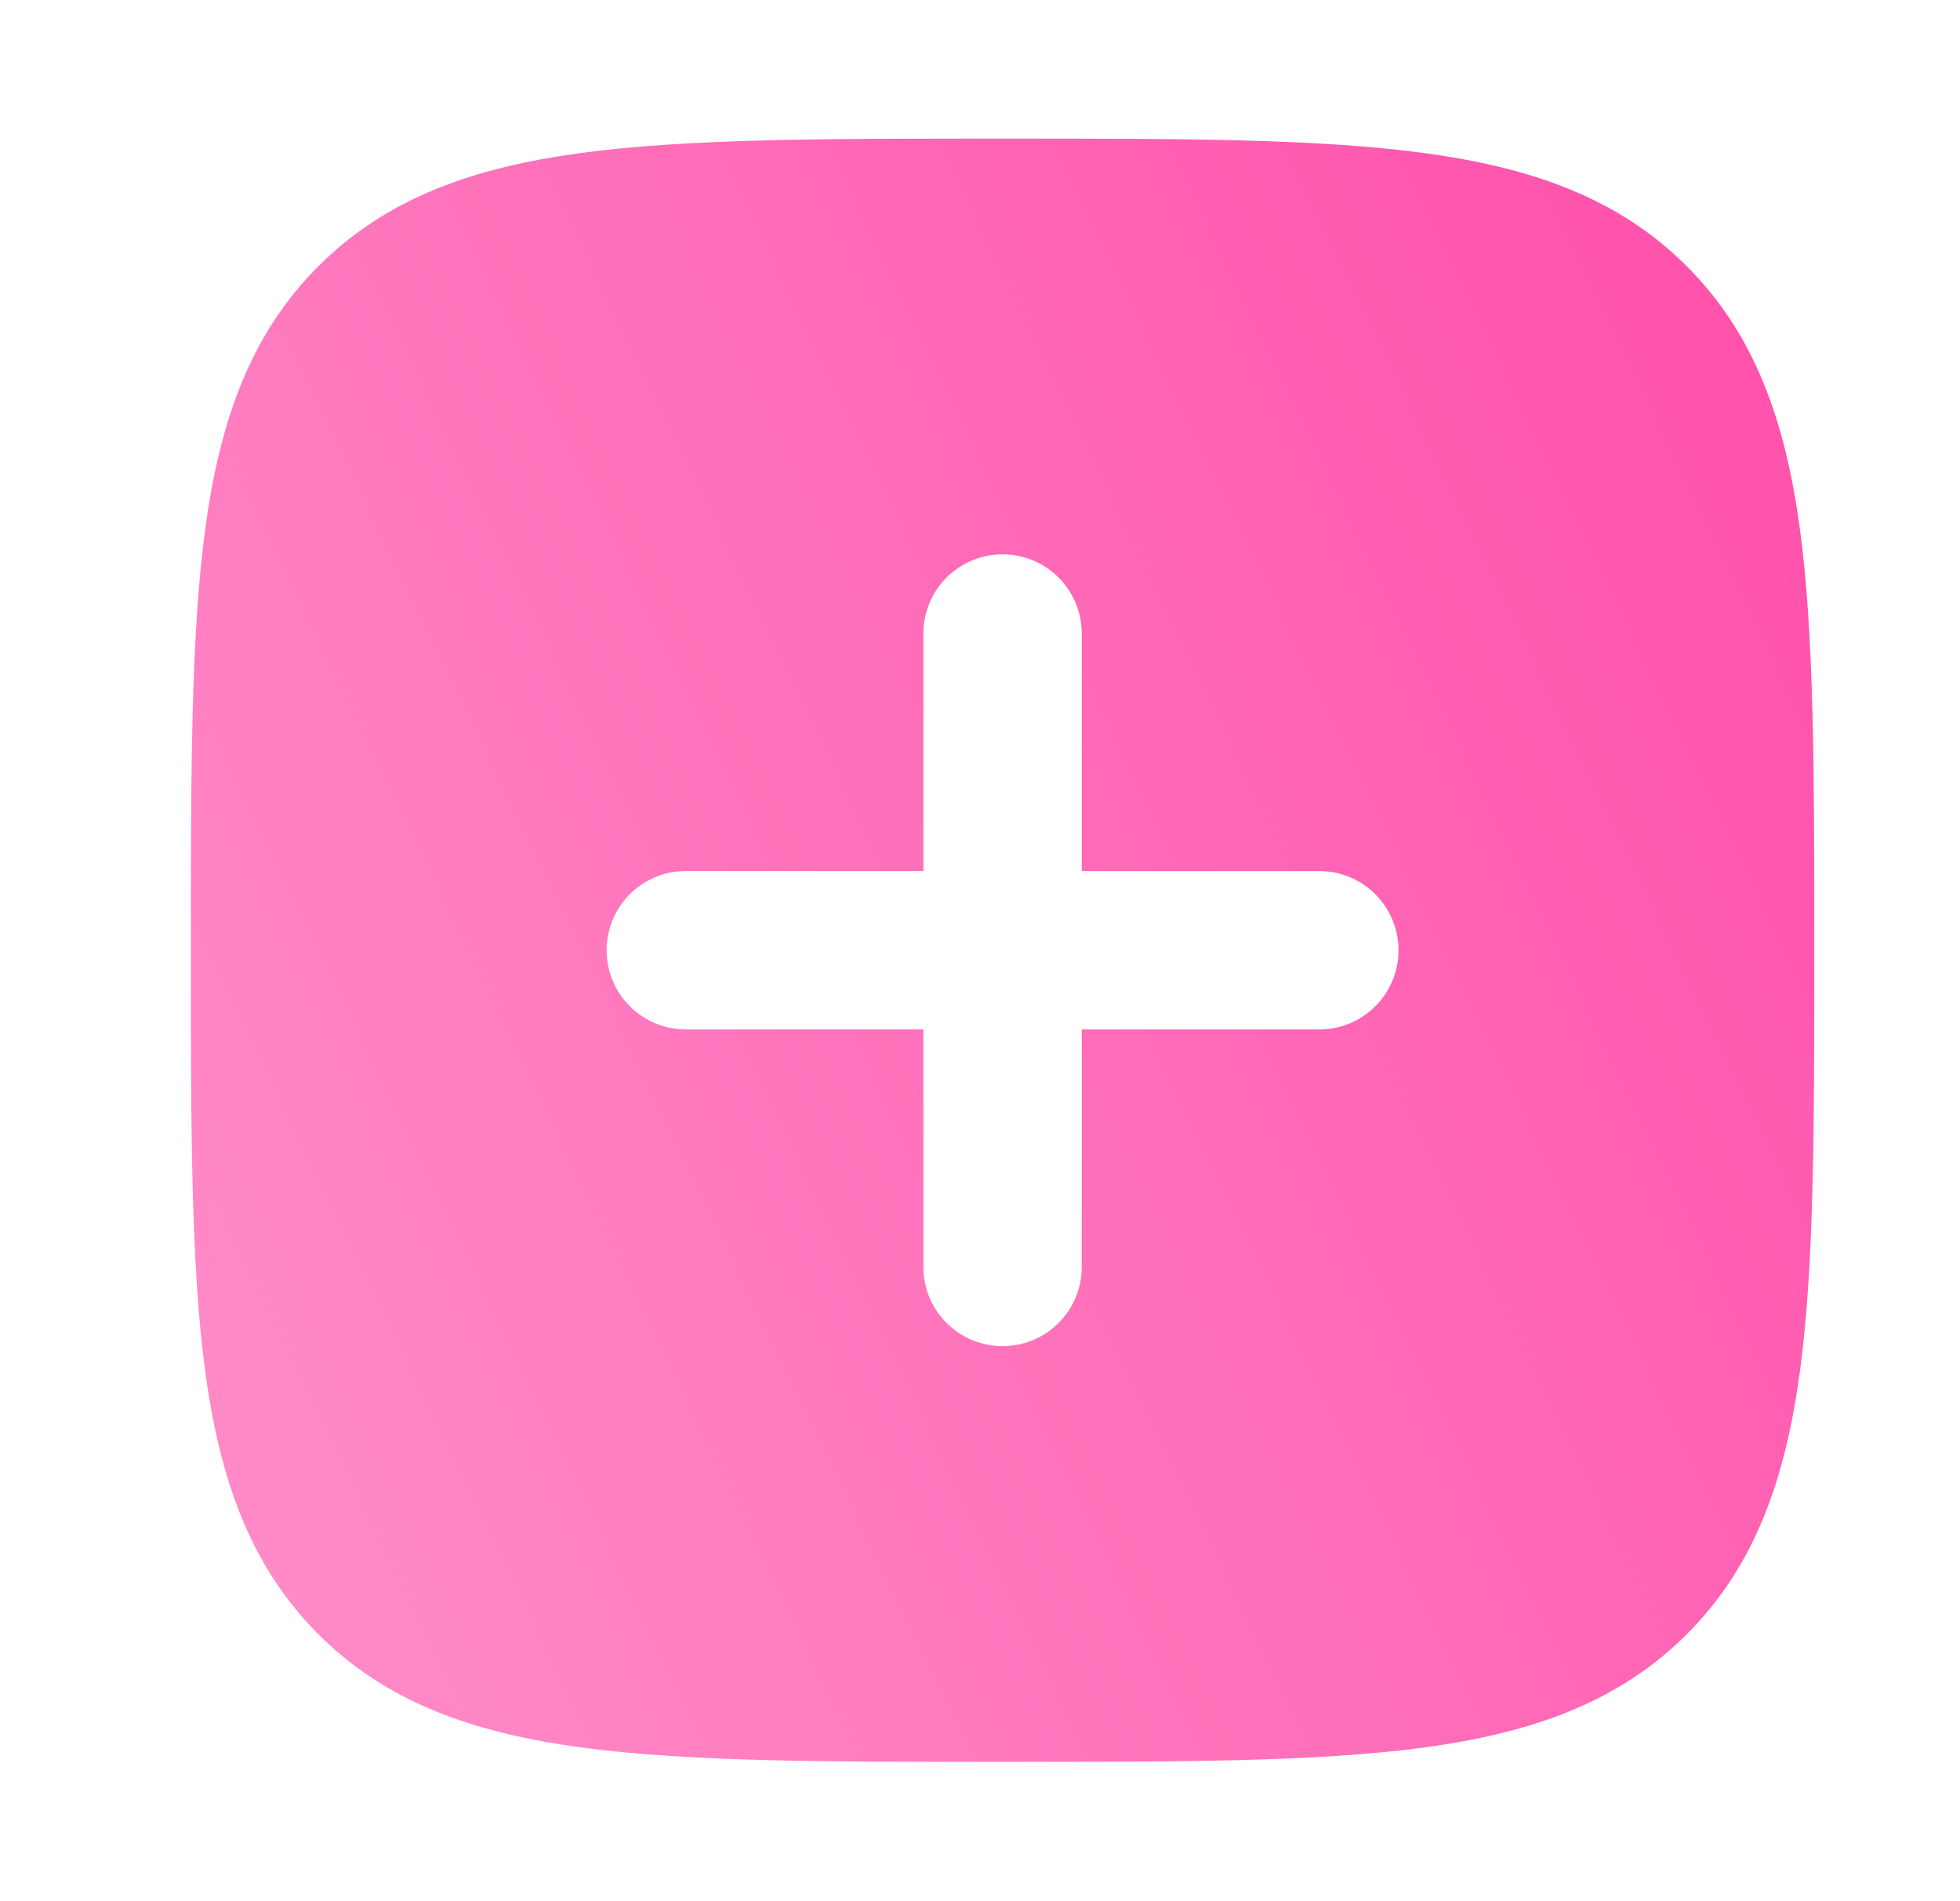
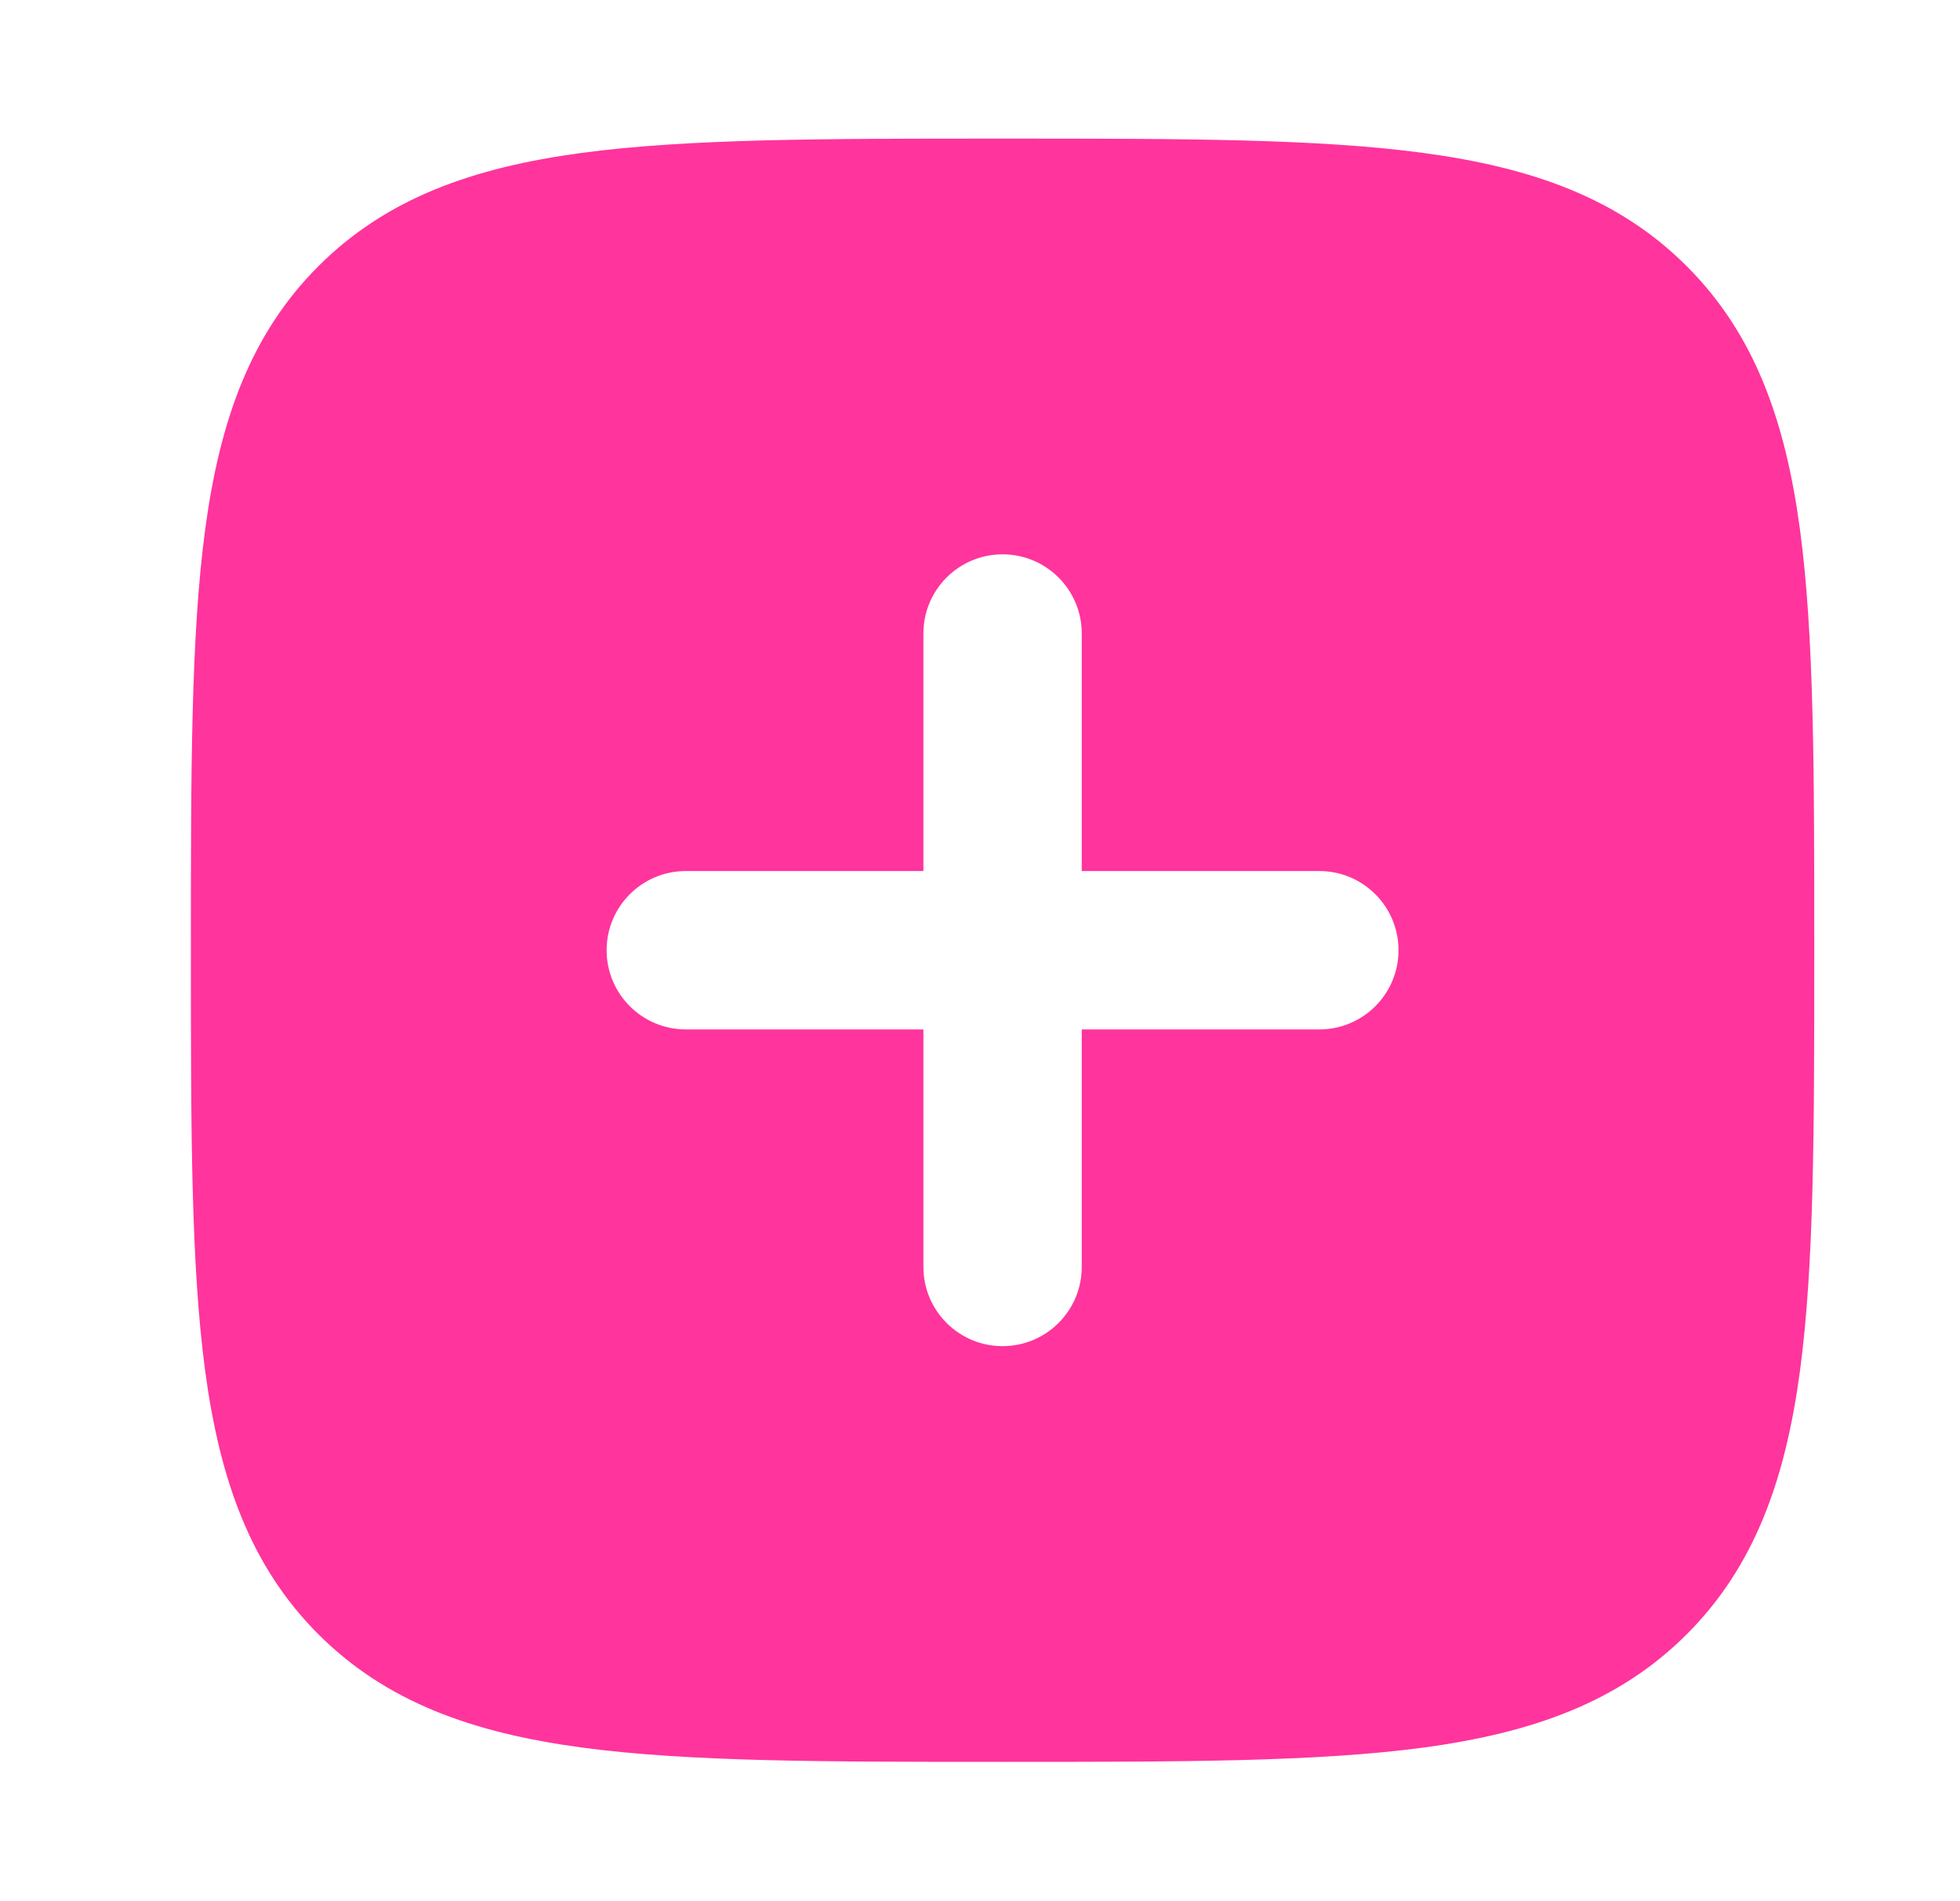
<svg xmlns="http://www.w3.org/2000/svg" width="33" height="32" fill="none" viewBox="0 0 33 32">
-   <path fill="url(#a)" fill-rule="evenodd" d="M23.963 2.575c-1.791-.241-4.086-.241-7.007-.241h-.152c-2.921 0-5.215 0-7.007.24-1.835.247-3.291.763-4.436 1.908-1.144 1.144-1.66 2.6-1.907 4.436-.24 1.791-.24 4.085-.24 7.006v.153c0 2.92 0 5.215.24 7.006.247 1.836.763 3.292 1.907 4.436s2.6 1.66 4.436 1.907c1.792.241 4.086.241 7.007.241h.152c2.921 0 5.216 0 7.007-.24 1.835-.247 3.292-.764 4.436-1.908s1.66-2.6 1.907-4.436c.24-1.791.24-4.085.24-7.006v-.153c0-2.92 0-5.215-.24-7.006-.247-1.836-.763-3.292-1.907-4.436s-2.6-1.66-4.436-1.907m-5.75 8.092a1.333 1.333 0 0 0-2.666 0v4h-4a1.333 1.333 0 1 0 0 2.667h4v4a1.333 1.333 0 1 0 2.666 0v-4h4a1.333 1.333 0 1 0 0-2.667h-4z" clip-rule="evenodd" />
-   <defs>
-     <linearGradient id="a" x1="-2.134" x2="48.44" y1="29.745" y2="5.244" gradientUnits="userSpaceOnUse">
-       <stop stop-color="#ff97cd" />
-       <stop offset="1" stop-color="#ff349d" />
-     </linearGradient>
-   </defs>
+   <path fill="#ff349d" fill-rule="evenodd" d="M23.963 2.575c-1.791-.241-4.086-.241-7.007-.241h-.152c-2.921 0-5.215 0-7.007.24-1.835.247-3.291.763-4.436 1.908-1.144 1.144-1.66 2.6-1.907 4.436-.24 1.791-.24 4.085-.24 7.006v.153c0 2.92 0 5.215.24 7.006.247 1.836.763 3.292 1.907 4.436s2.6 1.66 4.436 1.907c1.792.241 4.086.241 7.007.241h.152c2.921 0 5.216 0 7.007-.24 1.835-.247 3.292-.764 4.436-1.908s1.66-2.6 1.907-4.436c.24-1.791.24-4.085.24-7.006v-.153c0-2.92 0-5.215-.24-7.006-.247-1.836-.763-3.292-1.907-4.436s-2.6-1.66-4.436-1.907m-5.75 8.092a1.333 1.333 0 0 0-2.666 0v4h-4a1.333 1.333 0 1 0 0 2.667h4v4a1.333 1.333 0 1 0 2.666 0v-4h4a1.333 1.333 0 1 0 0-2.667h-4z" clip-rule="evenodd" />
</svg>
